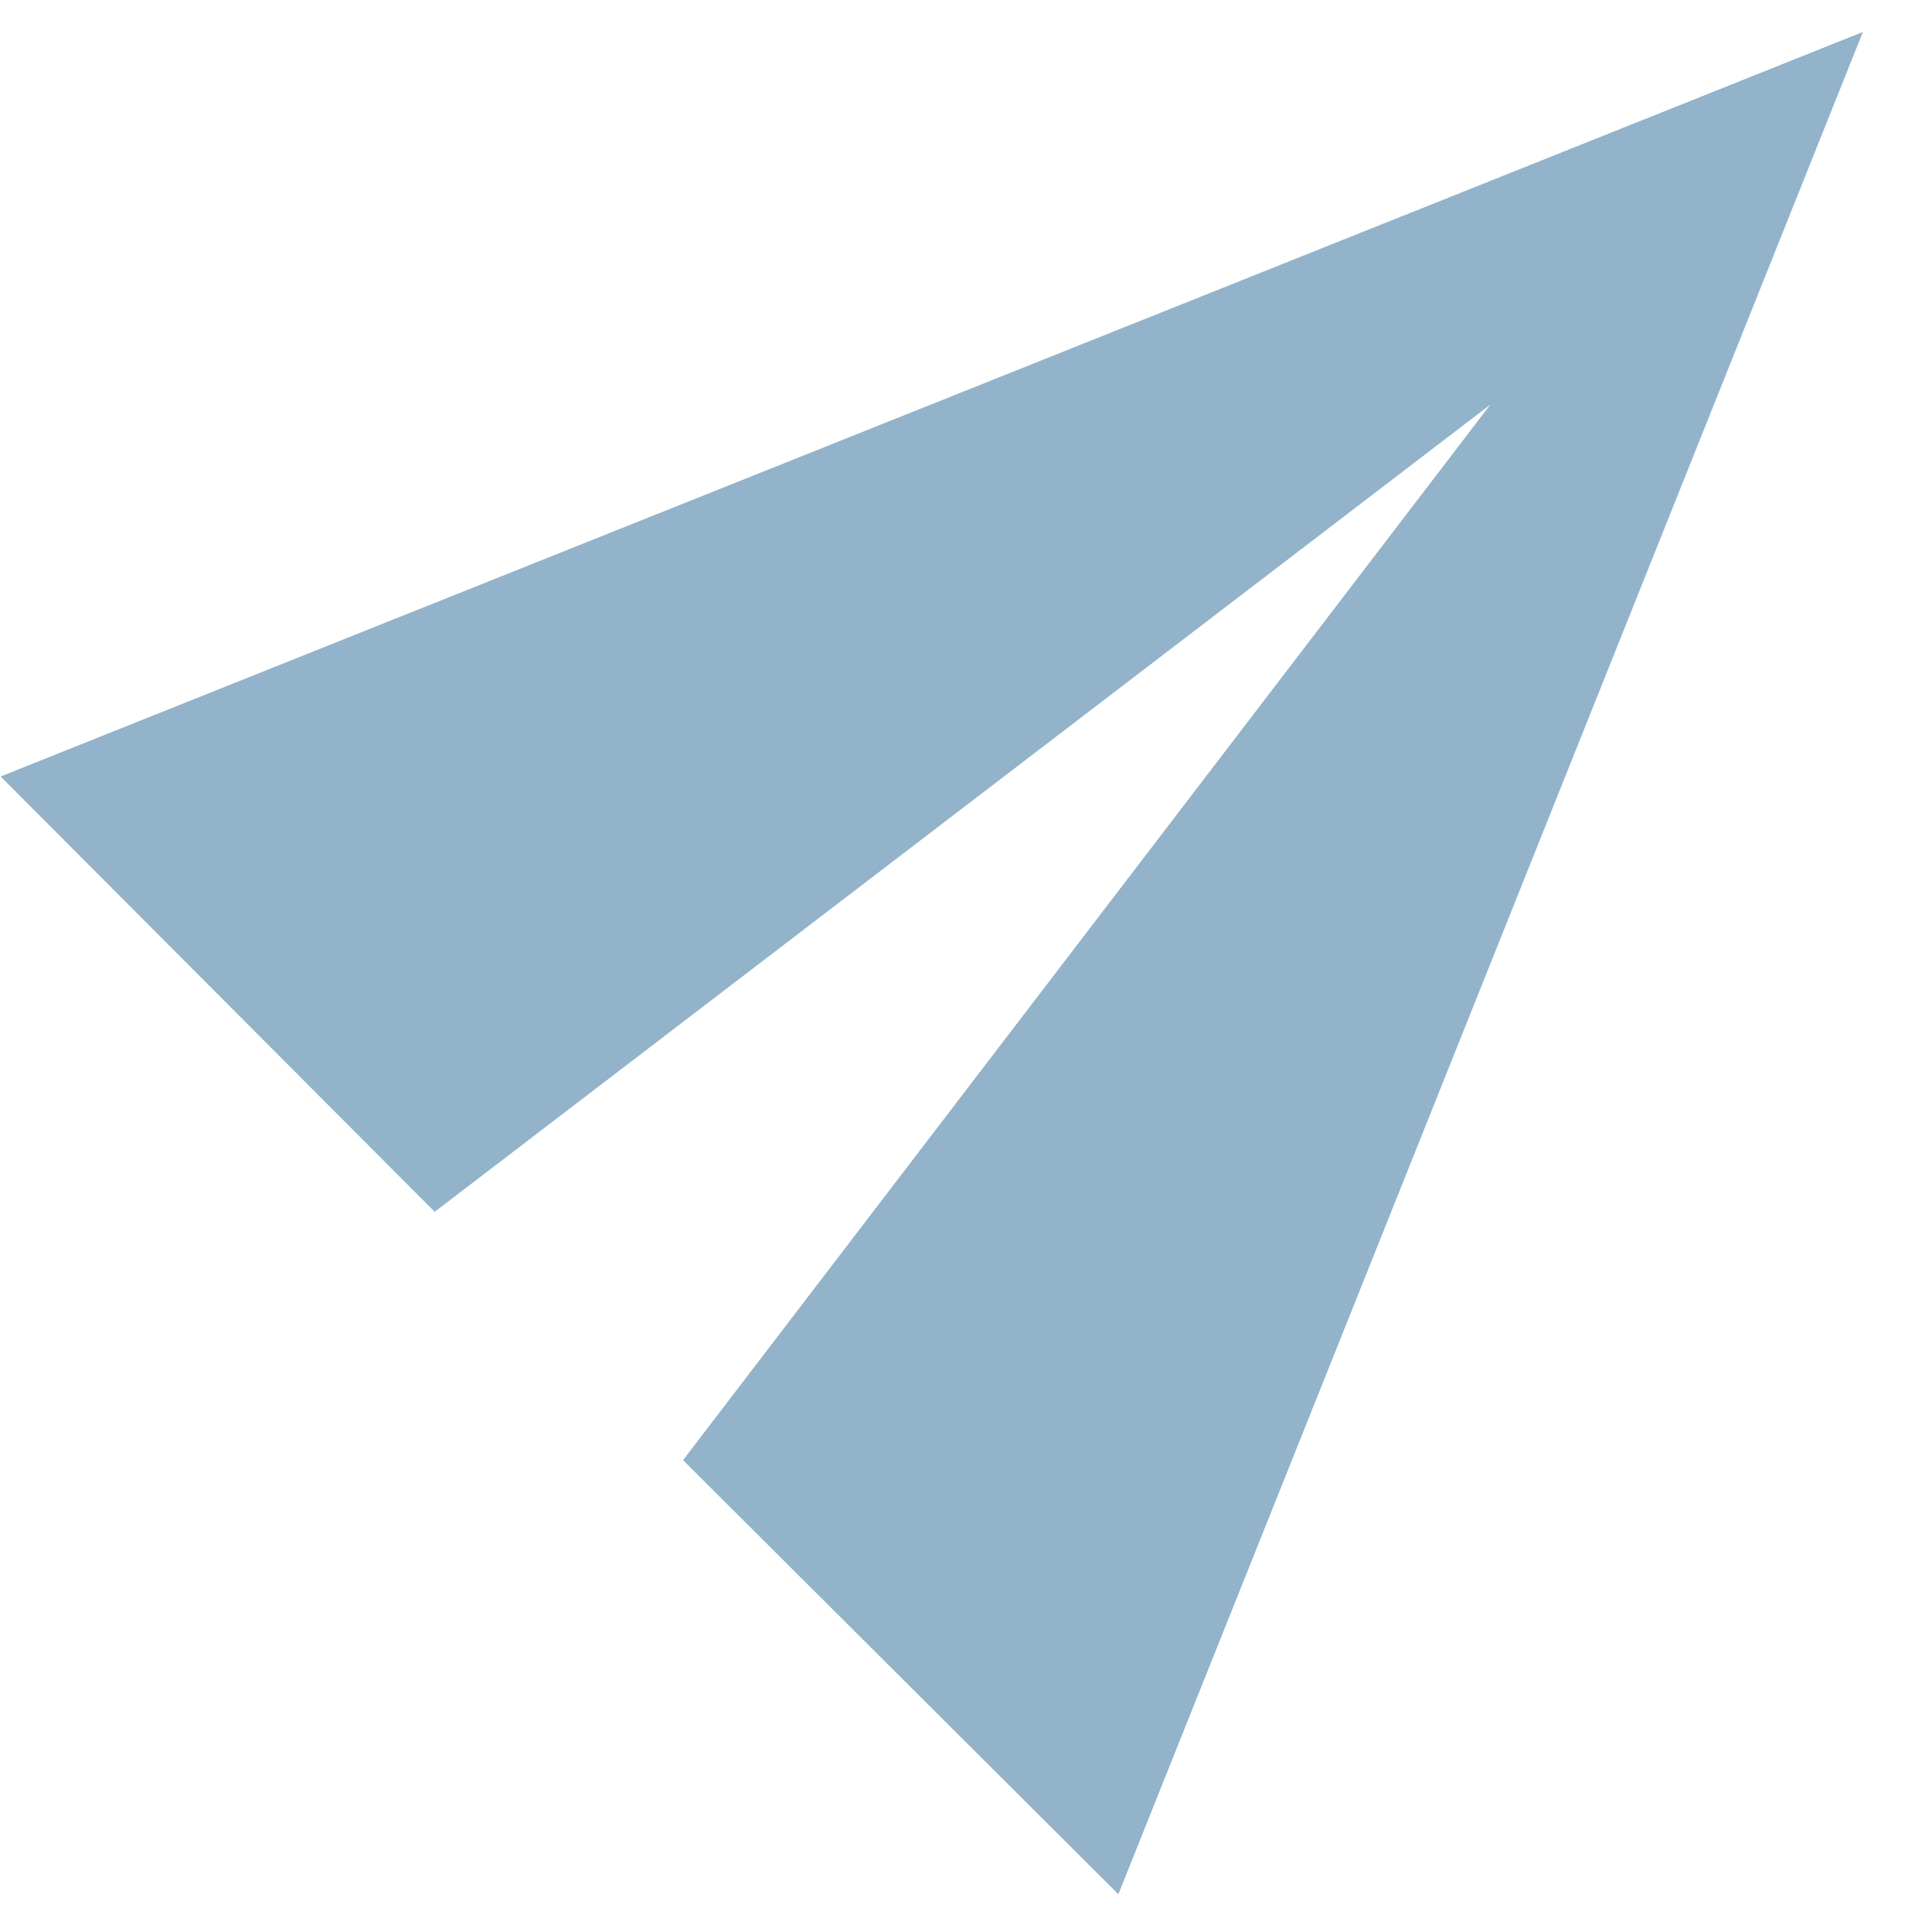
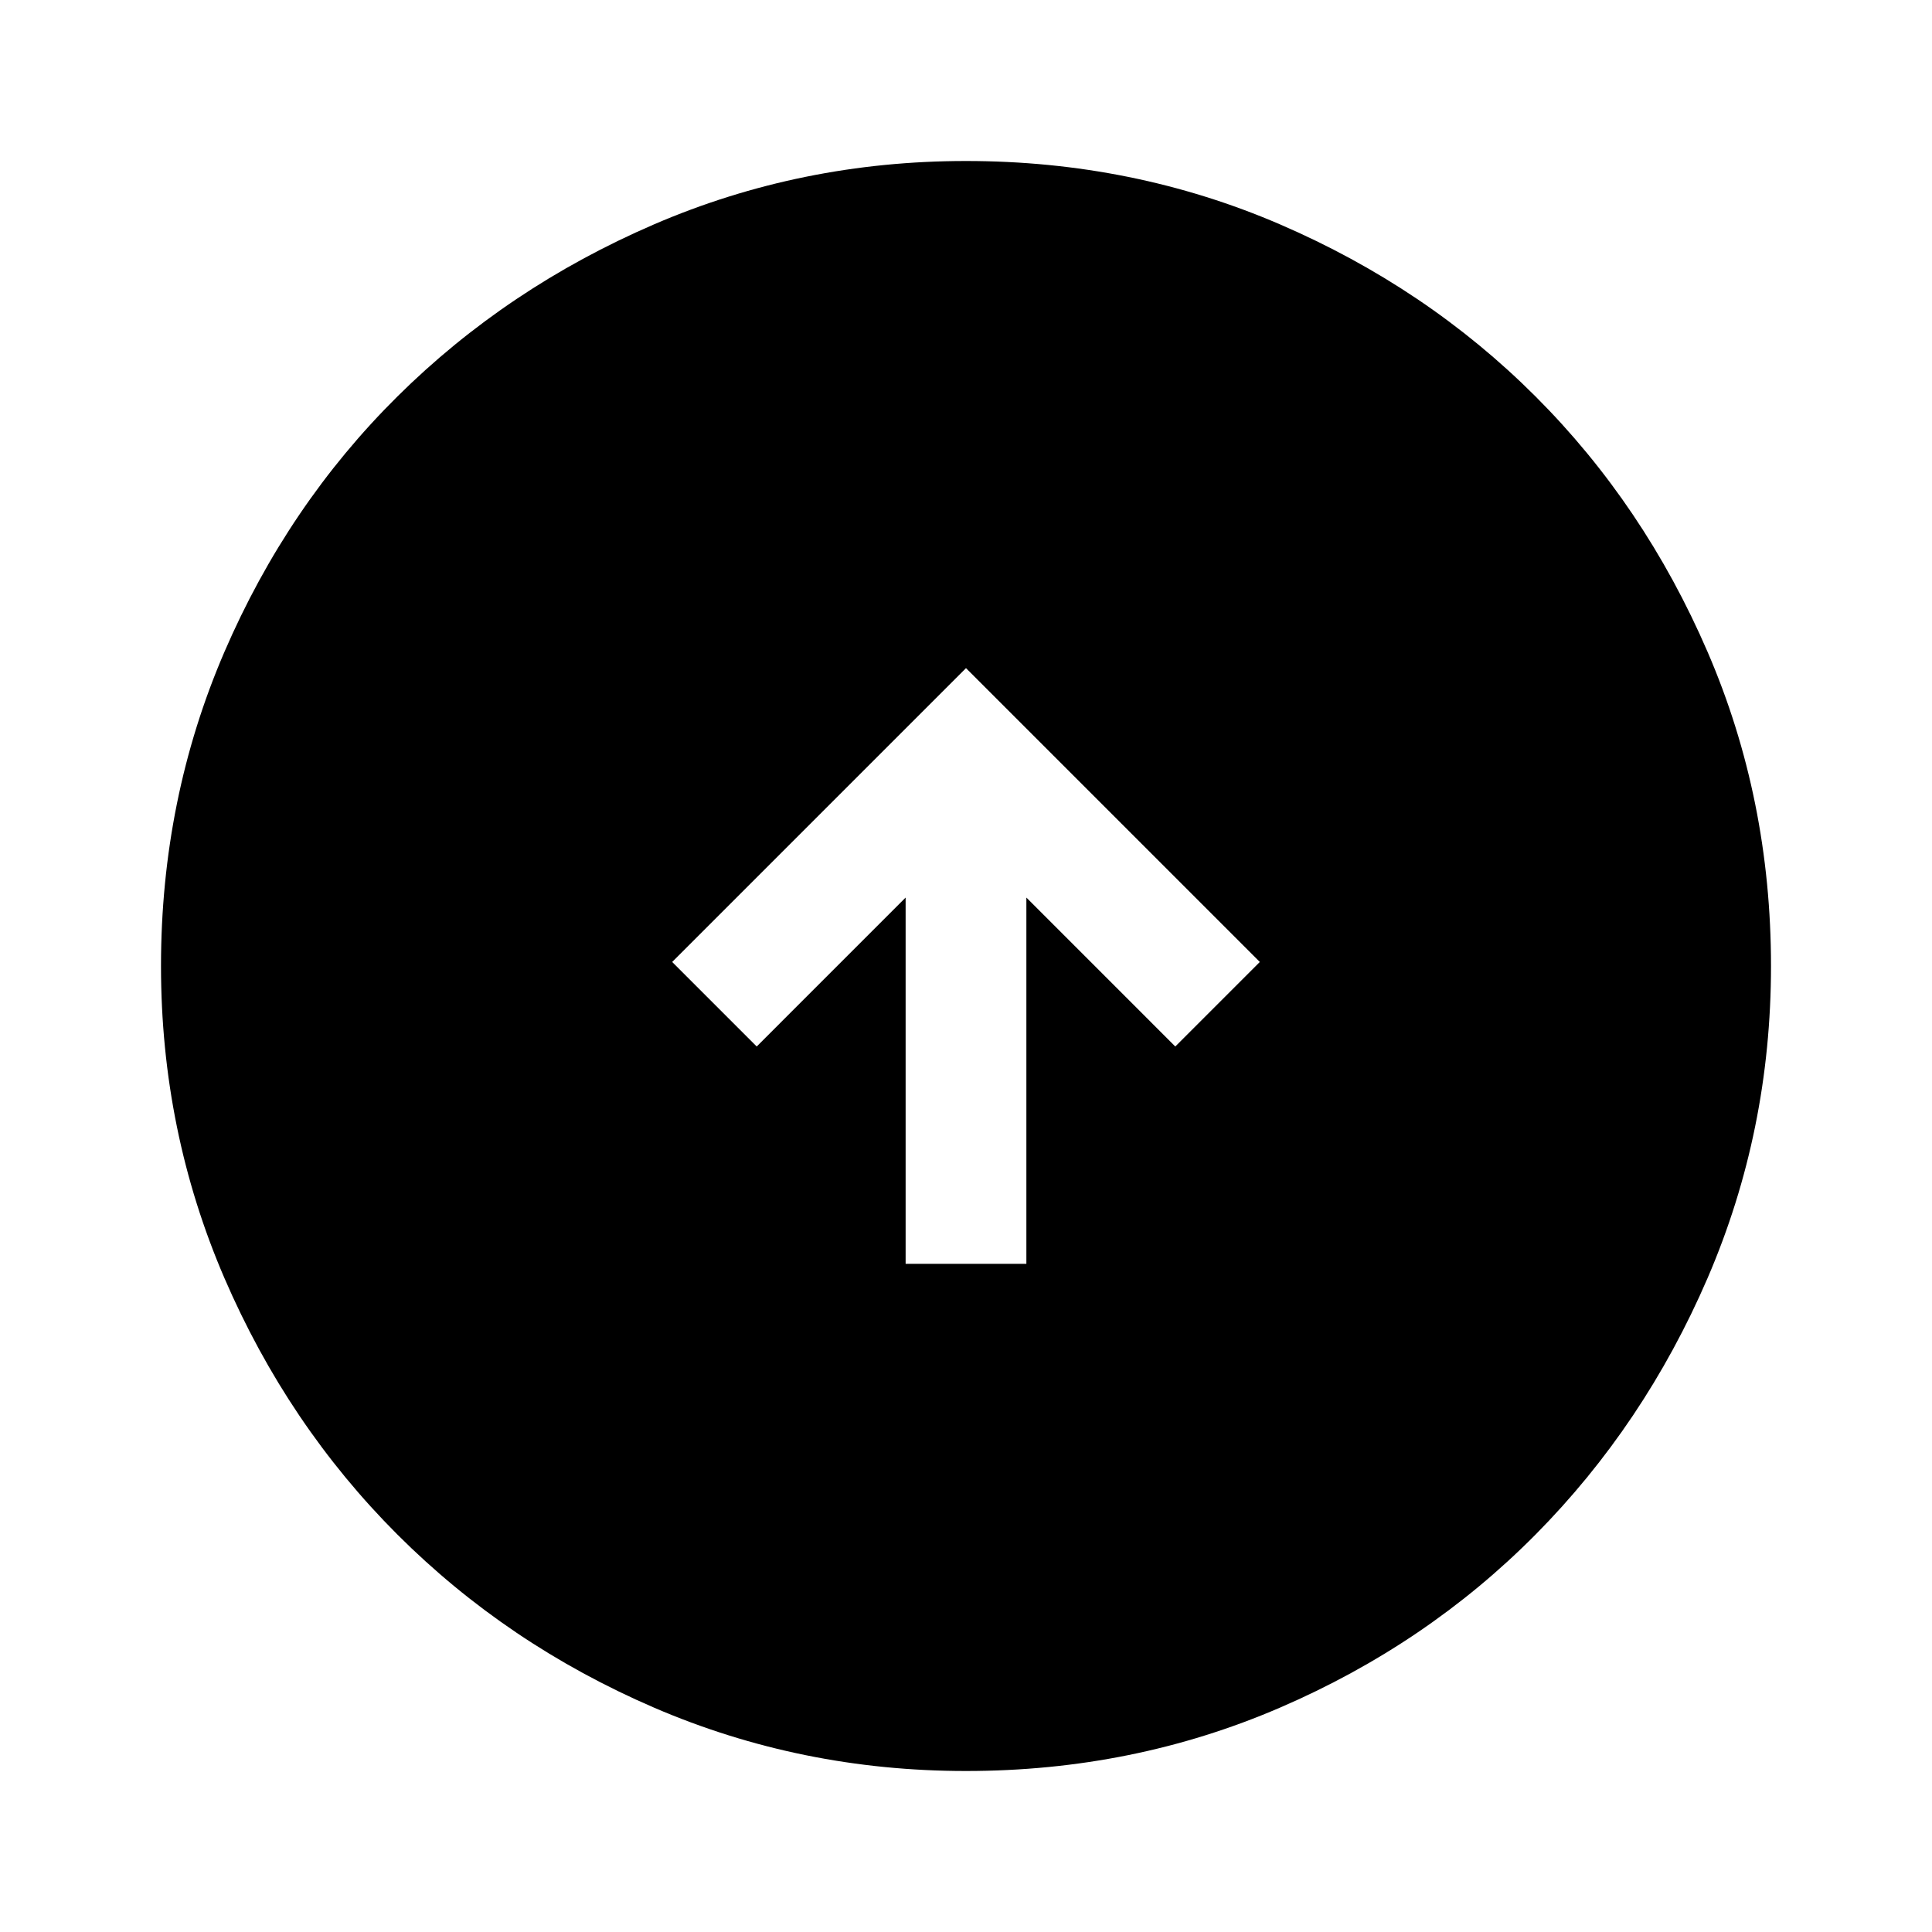
- <svg xmlns="http://www.w3.org/2000/svg" width="22" height="22" viewBox="0 0 22 22" fill="none">
-   <path d="M12.735 21.57L21.213 0.364L0.007 8.842L4.95 13.799L16.971 4.607L7.778 16.627L12.735 21.57Z" fill="rgb(146, 179, 202)" />
+ <svg xmlns="http://www.w3.org/2000/svg" fill="none" viewBox="0 0 24 24" id="Arrow-Circle-Up-Fill--Streamline-Outlined-Fill-Material" height="24" width="24">
+   <path fill="#000000" d="M11.25 15.7h1.5v-4.55l1.85 1.85 1.05 -1.05 -3.65 -3.65 -3.65 3.65 1.05 1.05 1.85 -1.85v4.55ZM12 22c-1.367 0 -2.658 -0.263 -3.875 -0.787 -1.217 -0.525 -2.279 -1.242 -3.188 -2.15 -0.908 -0.908 -1.625 -1.971 -2.15 -3.188C2.263 14.658 2 13.367 2 12c0 -1.383 0.263 -2.683 0.787 -3.9 0.525 -1.217 1.242 -2.275 2.15 -3.175 0.908 -0.9 1.971 -1.613 3.188 -2.138C9.342 2.263 10.633 2 12 2c1.383 0 2.683 0.263 3.9 0.787 1.217 0.525 2.275 1.238 3.175 2.138 0.9 0.9 1.613 1.958 2.138 3.175C21.738 9.317 22 10.617 22 12c0 1.367 -0.263 2.658 -0.787 3.875 -0.525 1.217 -1.238 2.279 -2.138 3.188 -0.9 0.908 -1.958 1.625 -3.175 2.15C14.683 21.738 13.383 22 12 22Z" stroke-width="0.5" />
</svg>
